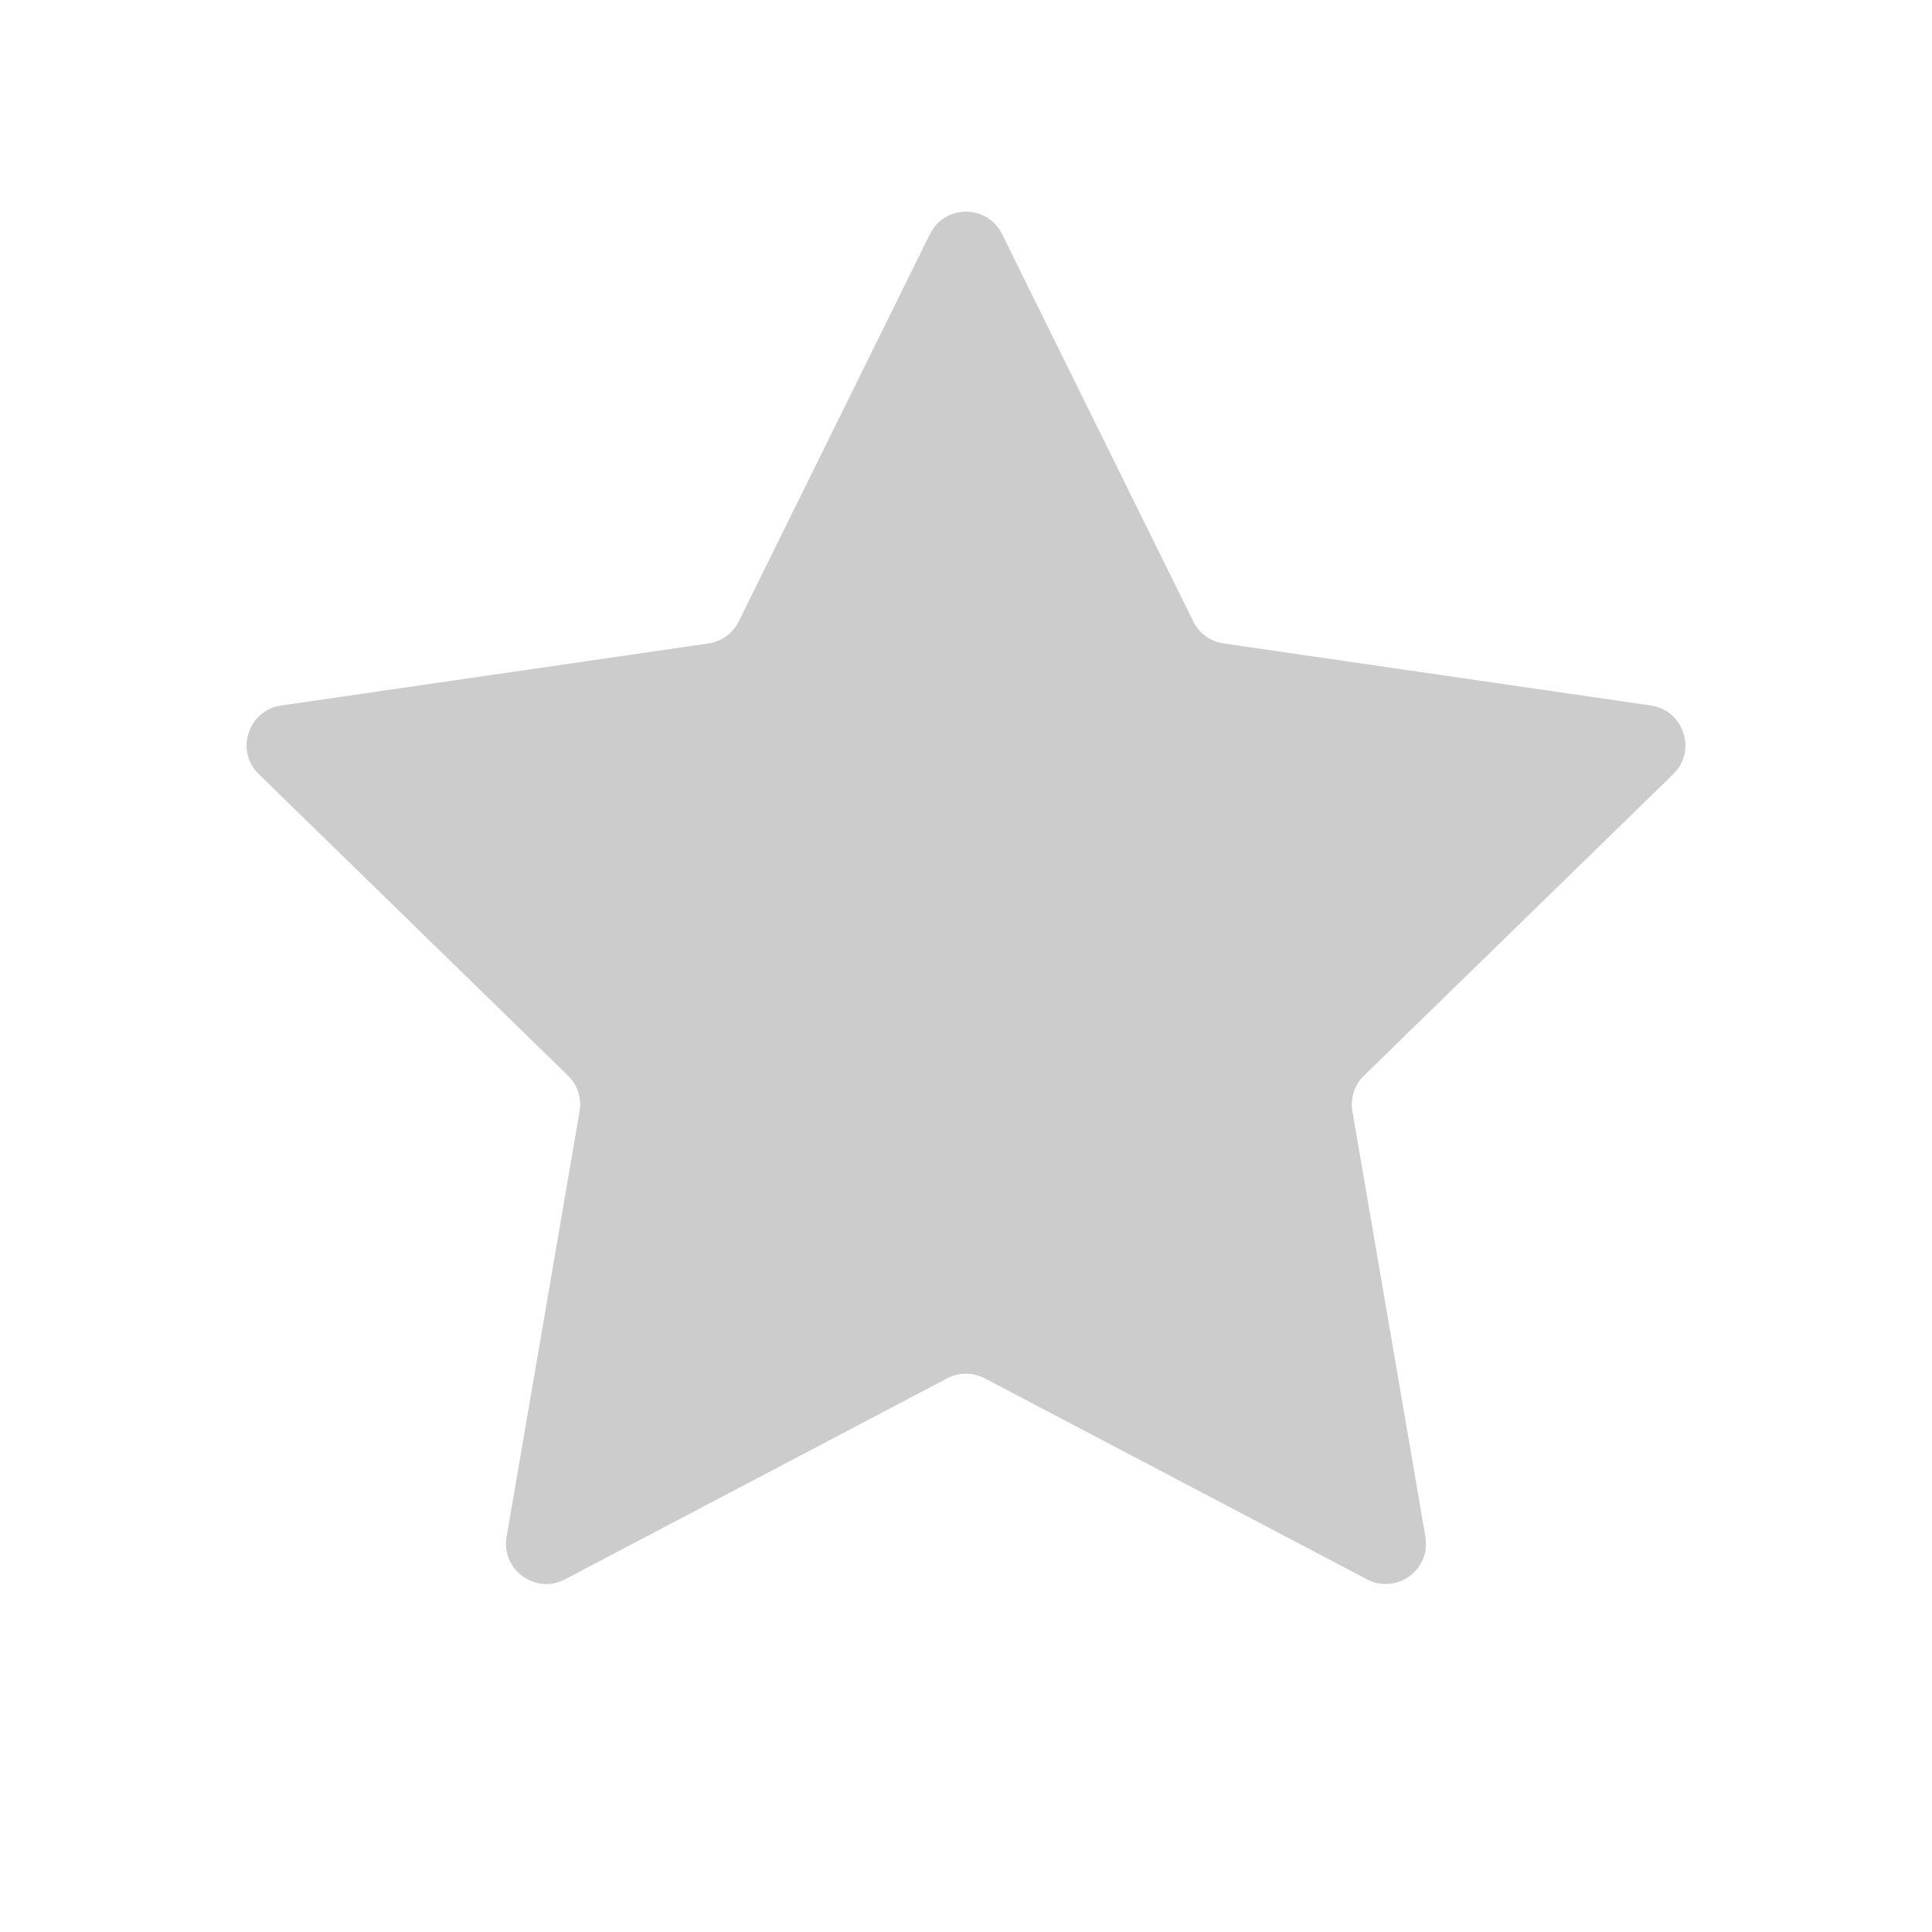
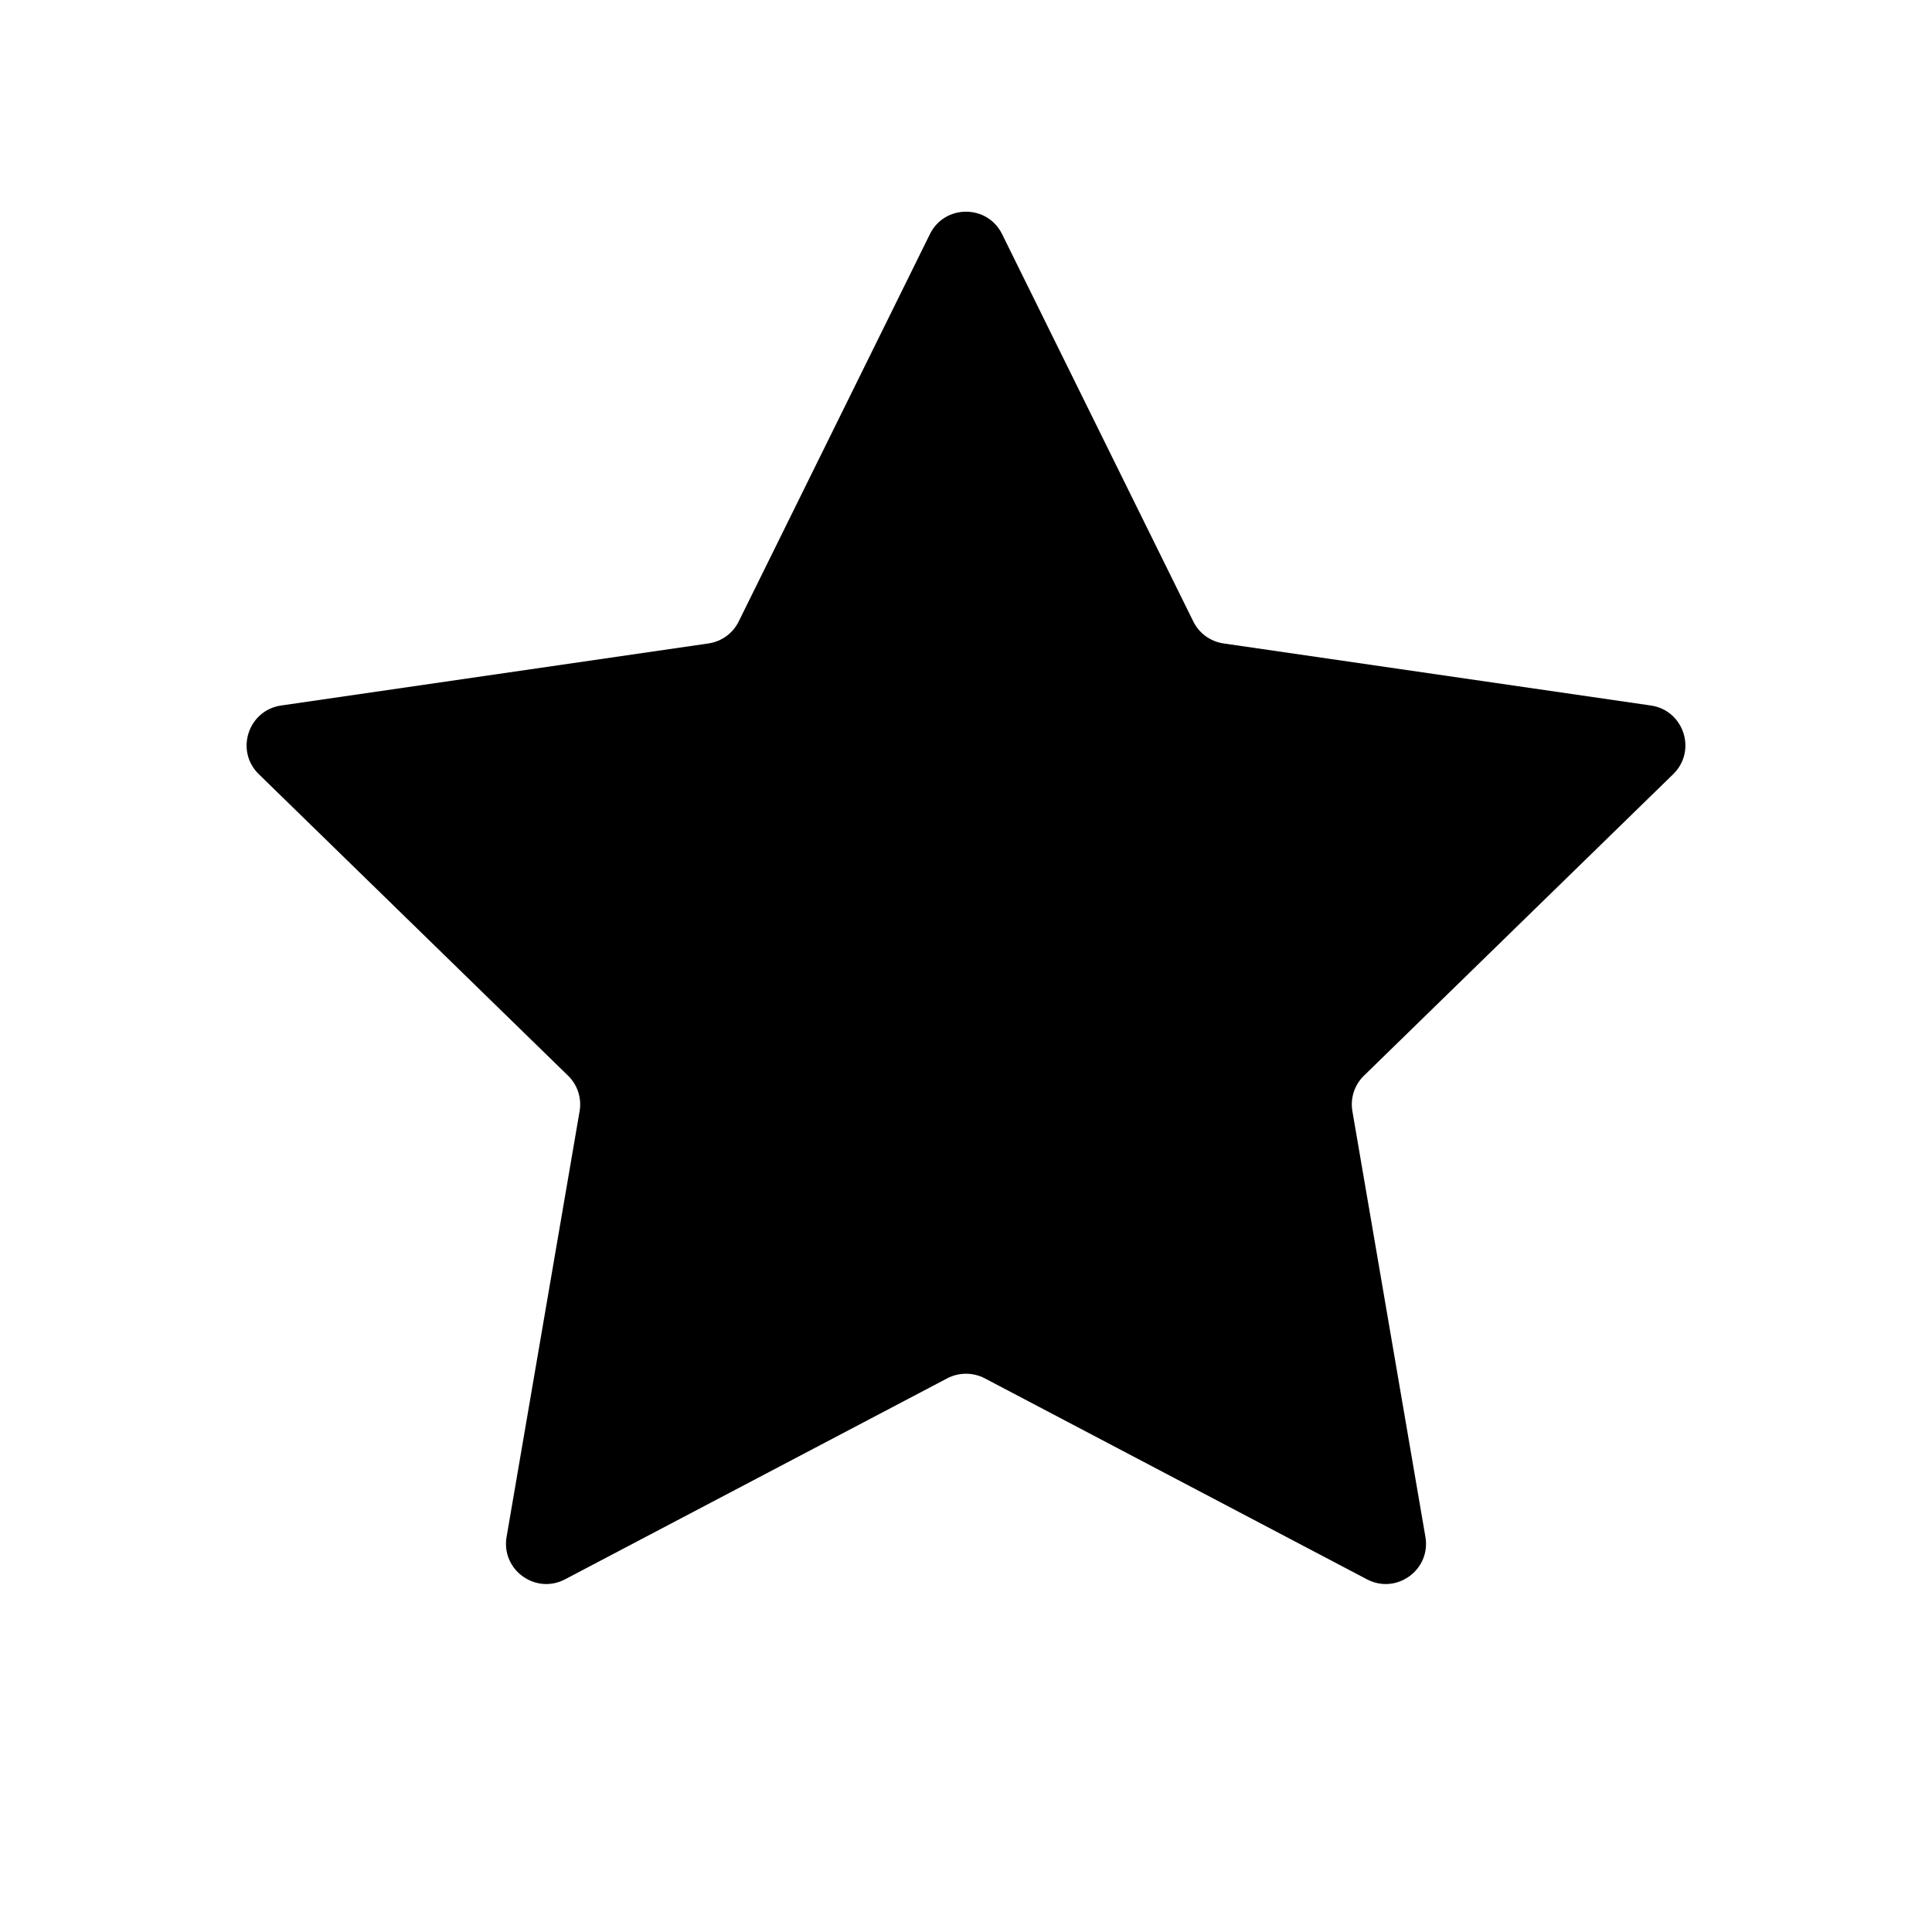
<svg xmlns="http://www.w3.org/2000/svg" width="24" height="24" viewBox="0 0 24 24" fill="none">
-   <path d="M11.552 2.908C11.735 2.537 12.265 2.537 12.448 2.908L14.823 7.719C14.895 7.867 15.036 7.969 15.199 7.993L20.508 8.764C20.918 8.824 21.082 9.328 20.785 9.617L16.944 13.362C16.826 13.476 16.772 13.642 16.8 13.804L17.707 19.092C17.777 19.5 17.348 19.812 16.981 19.619L12.233 17.122C12.087 17.046 11.913 17.046 11.767 17.122L7.019 19.619C6.652 19.812 6.223 19.5 6.293 19.092L7.2 13.804C7.228 13.642 7.174 13.476 7.056 13.362L3.215 9.617C2.918 9.328 3.082 8.824 3.492 8.764L8.801 7.993C8.964 7.969 9.105 7.867 9.177 7.719L11.552 2.908Z" fill="#CCCCCC" />
+   <path d="M11.552 2.908C11.735 2.537 12.265 2.537 12.448 2.908L14.823 7.719C14.895 7.867 15.036 7.969 15.199 7.993L20.508 8.764C20.918 8.824 21.082 9.328 20.785 9.617L16.944 13.362C16.826 13.476 16.772 13.642 16.8 13.804L17.707 19.092C17.777 19.5 17.348 19.812 16.981 19.619L12.233 17.122C12.087 17.046 11.913 17.046 11.767 17.122L7.019 19.619C6.652 19.812 6.223 19.5 6.293 19.092L7.2 13.804C7.228 13.642 7.174 13.476 7.056 13.362L3.215 9.617C2.918 9.328 3.082 8.824 3.492 8.764L8.801 7.993C8.964 7.969 9.105 7.867 9.177 7.719L11.552 2.908Z" fill="currentColor" />
</svg>
